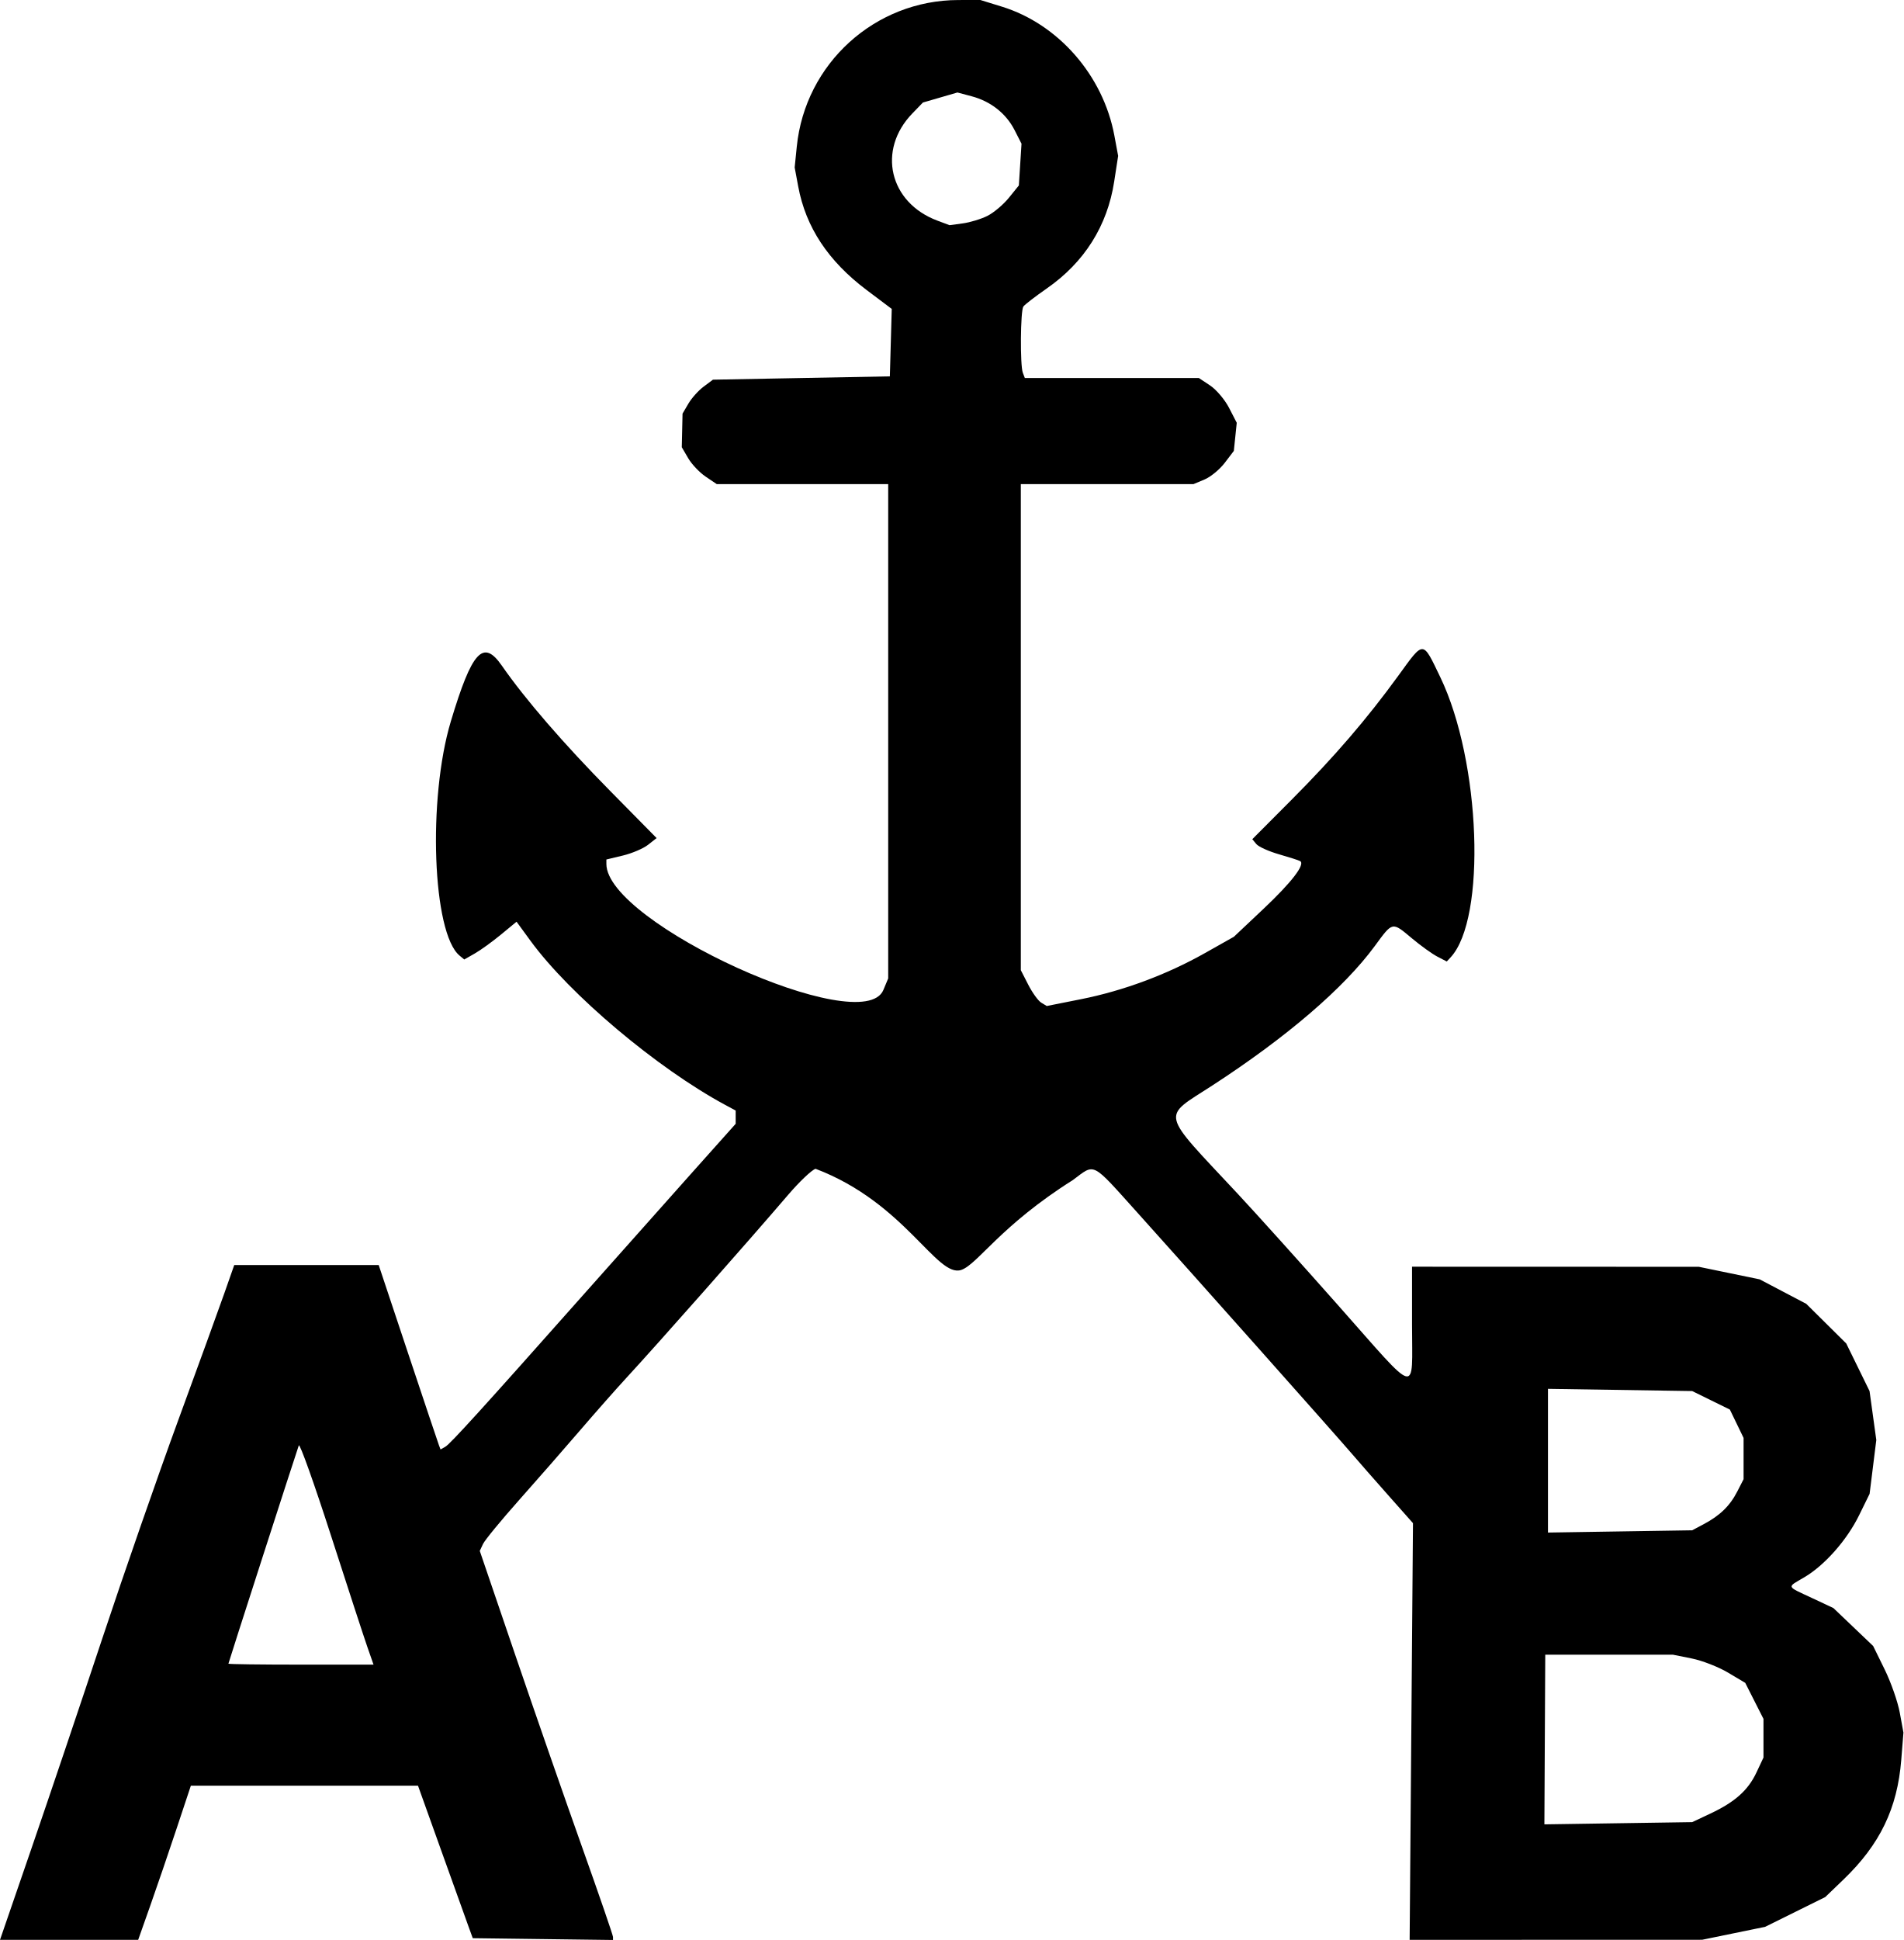
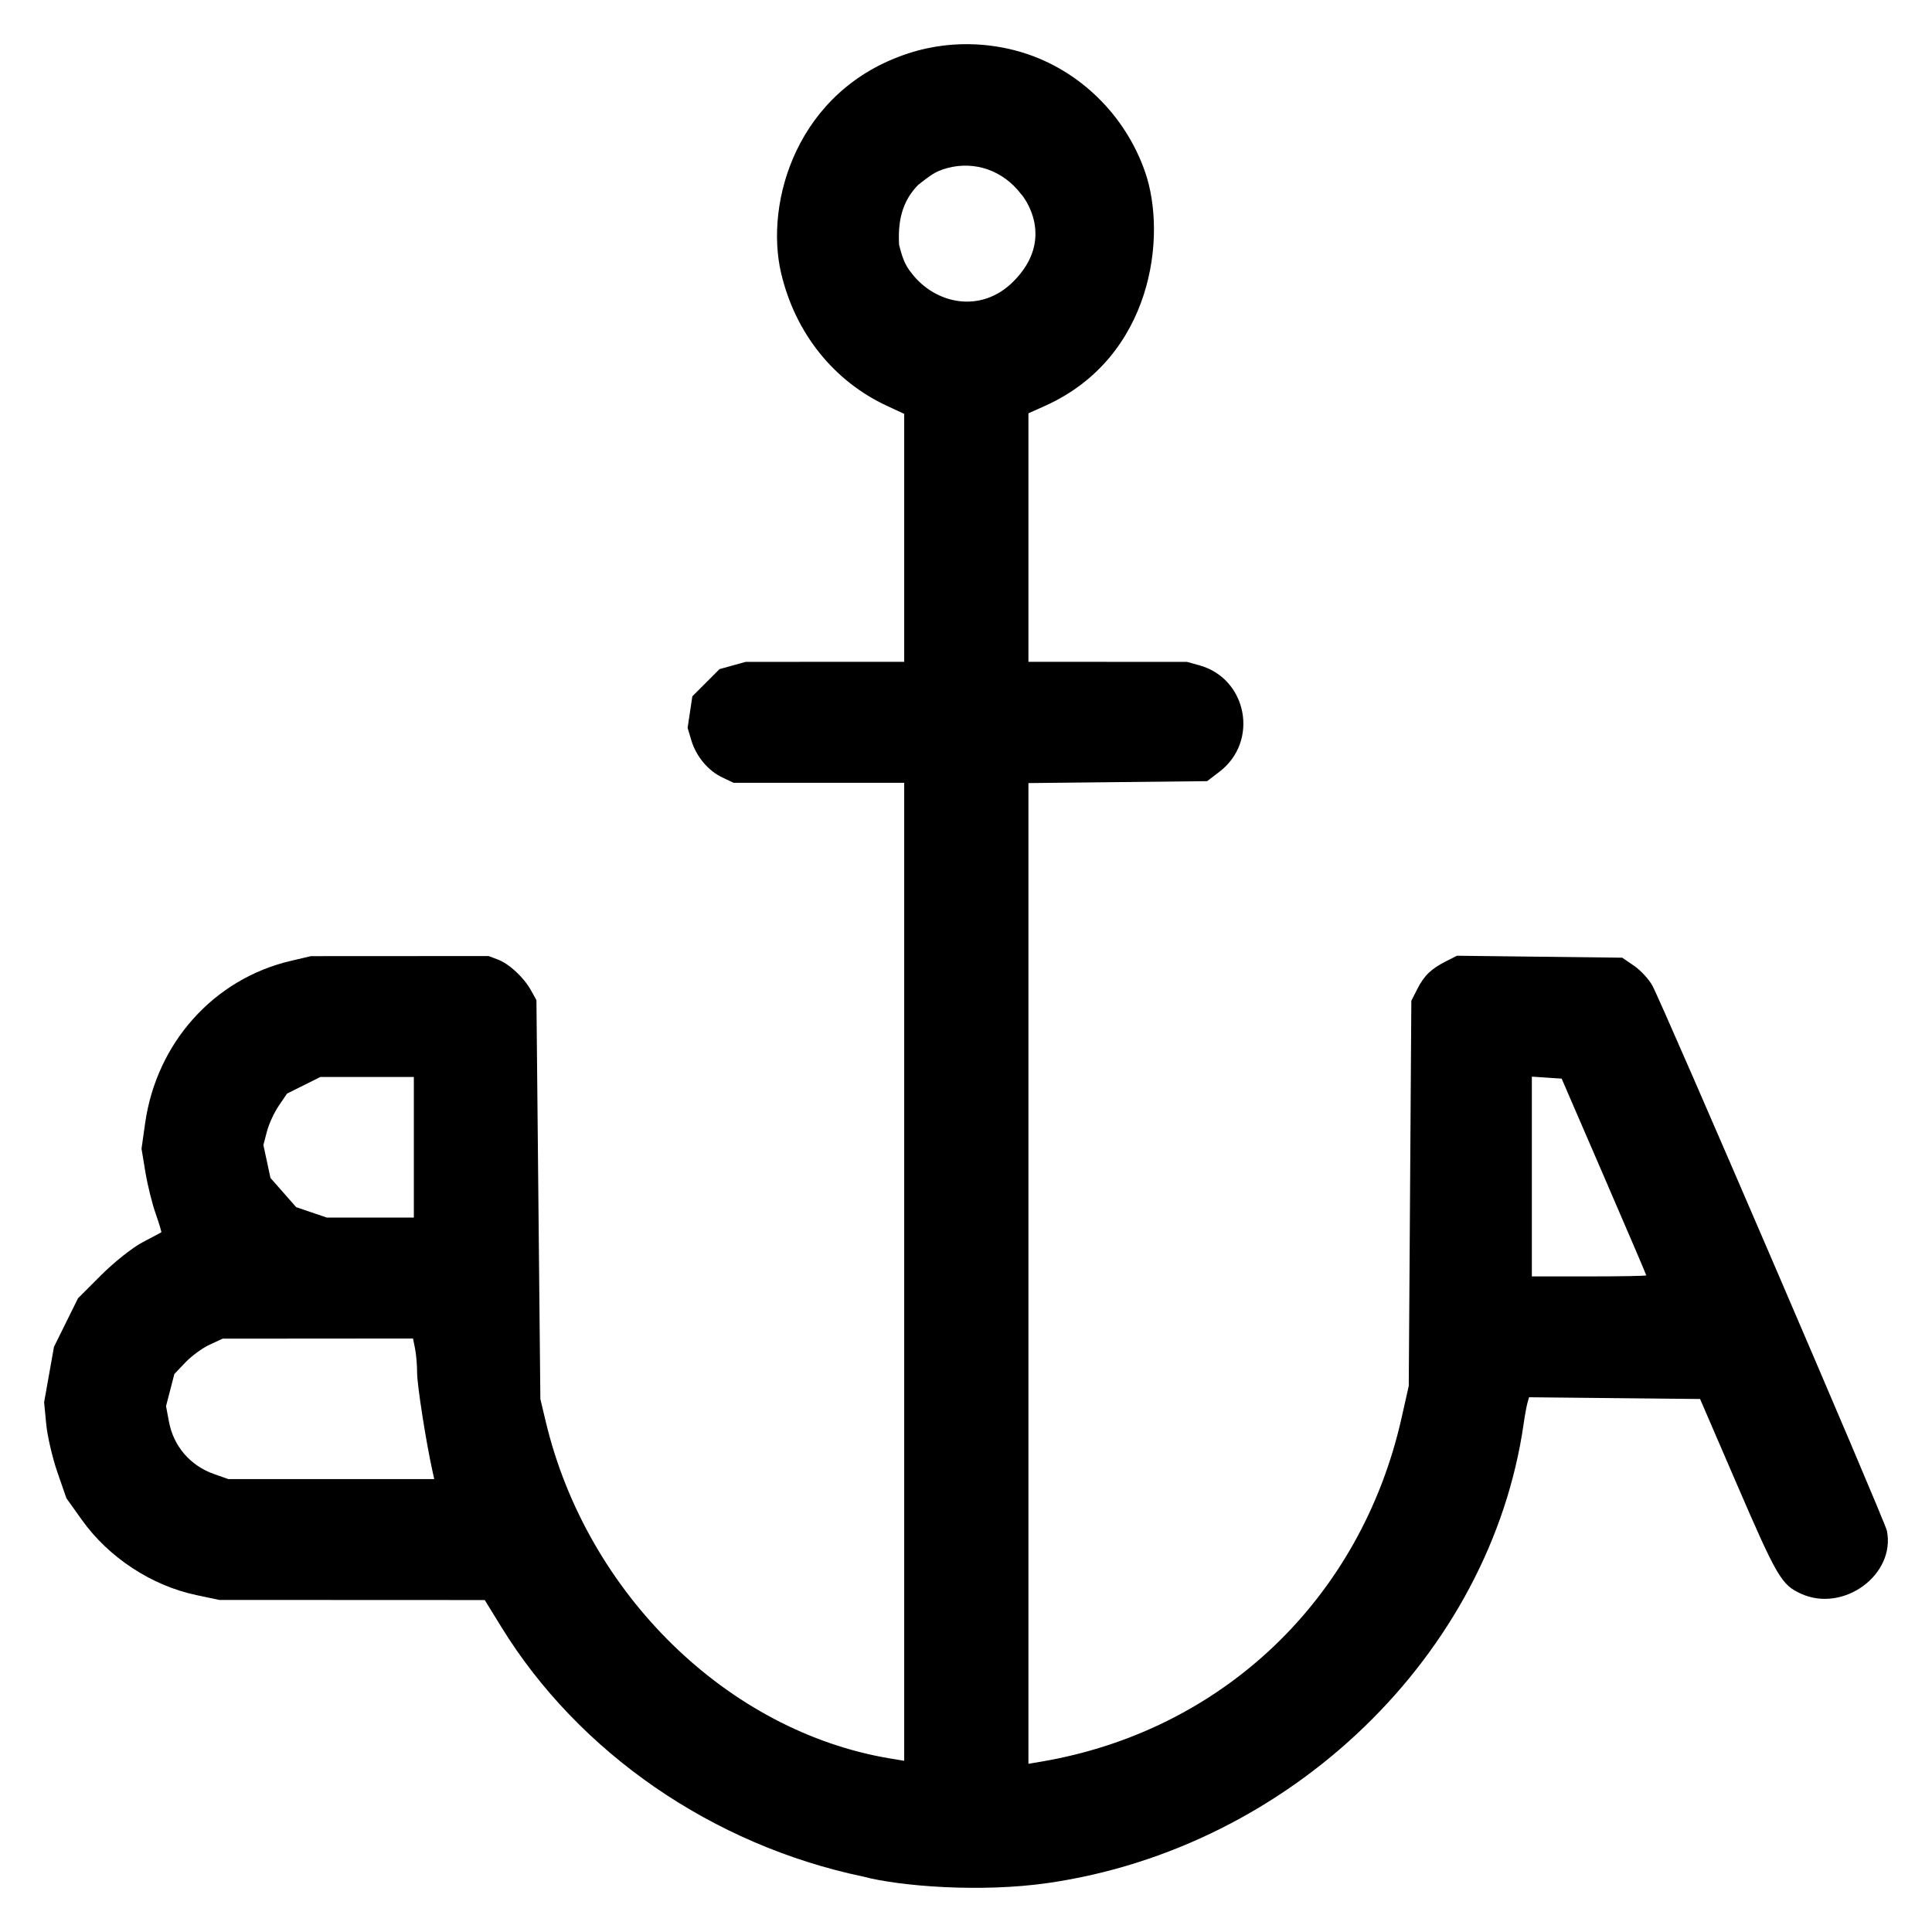
- <svg xmlns="http://www.w3.org/2000/svg" width="34.934mm" height="35.599mm" viewBox="0 0 34.934 35.599" version="1.1" id="svg1" xml:space="preserve">
+ <svg xmlns="http://www.w3.org/2000/svg" version="1.1" id="svg1" width="394" height="394" viewBox="0 0 394 394">
  <defs id="defs1" />
-   <g id="layer1" transform="translate(-113.7035,-159.2229)">
-     <g id="g1312" transform="matrix(0.05078842,0,0,0.06404386,18.05435,17.88968)">
-       <path style="fill:#000000" d="m 1894.73,2736.266 c 6.294,-14.501 17.799,-41.543 25.568,-60.094 7.768,-18.551 20.055,-46.555 27.303,-62.232 7.248,-15.677 14.788,-32.137 16.755,-36.579 l 3.576,-8.076 h 26.101 26.101 l 10.582,25.178 c 5.82,13.848 10.848,25.736 11.173,26.418 l 0.591,1.24 1.71,-0.765 c 1.801,-0.806 13.289,-10.833 49.929,-43.577 12.244,-10.943 29.631,-26.436 38.638,-34.431 l 16.375,-14.536 v -1.898 -1.898 l -3.788,-1.619 c -24.587,-10.505 -56.153,-31.597 -70.346,-47.005 l -5.05,-5.482 -5.635,3.688 c -3.099,2.029 -7.352,4.465 -9.45,5.413 l -3.815,1.724 -1.702,-1.12 c -9.779,-6.436 -11.572,-44.883 -3.131,-67.149 7.626,-20.115 11.676,-23.623 18.404,-15.938 8.48,9.684 22.257,22.316 39.268,36.003 l 16.672,13.414 -3.099,1.933 c -1.704,1.063 -5.788,2.445 -9.075,3.07 l -5.976,1.137 v 1.281 c 0,16.933 92.597,50.332 100.094,36.102 l 1.743,-3.308 v -70.814 -70.813 h -30.973 -30.973 l -4.006,-2.141 c -2.203,-1.177 -5.048,-3.556 -6.322,-5.286 l -2.316,-3.145 0.137,-4.815 0.137,-4.815 2.115,-2.863 c 1.163,-1.575 3.635,-3.763 5.494,-4.863 l 3.379,-2 31.964,-0.475 31.964,-0.475 0.34,-9.661 0.34,-9.661 -9.088,-5.424 c -13.892,-8.291 -21.968,-17.986 -24.71,-29.663 l -1.279,-5.448 0.764,-5.987 c 3.039,-23.807 28.248,-41.94 58.366,-41.983 l 7.961,-0.011 7.794,1.909 c 20.401,4.997 36.604,19.725 40.641,36.94 l 1.365,5.822 -1.431,7.356 c -2.471,12.703 -10.78,23.148 -24.373,30.637 -4.164,2.294 -7.966,4.621 -8.45,5.171 -1.061,1.206 -1.218,16.85 -0.19,18.975 l 0.727,1.503 h 31.444 31.444 l 4.071,2.145 c 2.239,1.18 5.319,4.066 6.844,6.413 l 2.773,4.268 -0.528,4.032 -0.528,4.032 -3.301,3.432 c -1.816,1.888 -5.1,4.028 -7.298,4.757 l -3.997,1.324 h -31.189 -31.189 v 69.632 69.632 l 2.696,4.179 c 1.483,2.299 3.593,4.608 4.689,5.133 l 1.994,0.954 12.383,-1.954 c 15.28,-2.411 30.951,-7.033 44.738,-13.194 l 10.497,-4.691 10.701,-8.005 c 10.195,-7.627 15.182,-12.779 13.236,-13.677 -0.492,-0.227 -3.924,-1.102 -7.626,-1.945 -3.703,-0.843 -7.391,-2.161 -8.196,-2.93 l -1.464,-1.399 14.068,-11.2 c 15.613,-12.43 27.264,-23.163 38.717,-35.665 9.335,-10.19 8.685,-10.21 15.169,0.475 14.62,24.091 16.694,69.213 3.69,80.264 l -1.374,1.167 -3.405,-1.401 c -1.873,-0.77 -5.983,-3.113 -9.135,-5.205 -7.284,-4.836 -6.921,-4.894 -13.466,2.174 -11.144,12.036 -31.856,26.134 -58.705,39.958 -18.437,9.493 -19.186,6.944 9.101,30.965 6.499,5.519 22.913,19.974 36.475,32.124 29.406,26.342 26.589,25.763 26.589,5.463 V 2569.76 l 51.817,0.012 51.817,0.012 10.994,1.799 10.994,1.799 8.414,3.506 8.414,3.506 7.227,5.678 7.227,5.678 4.21,6.818 4.21,6.818 1.222,7.012 1.221,7.012 -1.21,7.715 -1.21,7.715 -3.812,6.159 c -4.411,7.126 -12.467,14.347 -19.82,17.764 -6.353,2.953 -6.59,2.435 2.7,5.883 l 7.832,2.907 7.19,5.439 7.19,5.439 4.154,6.708 c 2.285,3.69 4.748,9.274 5.473,12.409 l 1.319,5.701 -0.789,7.832 c -1.399,13.876 -7.696,24.217 -20.863,34.255 l -6.602,5.034 -10.862,4.265 -10.862,4.265 -11.382,1.853 -11.382,1.853 -52.848,0.012 -52.848,0.012 0.603,-59.697 0.603,-59.697 -8.857,-7.92 c -4.871,-4.356 -10.741,-9.665 -13.044,-11.799 -5.734,-5.312 -59.404,-53.156 -77.626,-69.199 -16.918,-14.895 -15.197,-14.203 -23.37,-9.39 -26.226,13.106 -34.386,24.102 -40.299,25.744 -8.831,2.451 -20.223,-19.201 -52.693,-28.969 -1.397,0.352 -5.852,3.708 -9.899,7.459 -14.387,13.332 -47.016,42.608 -58.445,52.438 -3.654,3.142 -11.226,9.944 -16.827,15.116 -5.601,5.171 -15.498,14.144 -21.993,19.939 -6.495,5.795 -12.341,11.436 -12.991,12.534 l -1.181,1.996 12.827,29.832 c 7.055,16.408 17.888,41.102 24.073,54.875 6.185,13.774 11.246,25.433 11.246,25.909 v 0.866 l -25.339,-0.257 -25.34,-0.256 -1.526,-3.325 c -0.839,-1.829 -5.293,-11.662 -9.897,-21.852 l -8.37,-18.527 h -41.036 -41.036 l -5.178,12.351 c -2.848,6.793 -7.132,16.734 -9.521,22.09 l -4.343,9.739 h -24.965 -24.965 z m 606.637,-9.824 c 8.878,-3.316 13.608,-6.663 16.638,-11.774 l 2.532,-4.271 v -5.541 -5.541 l -3.295,-5.158 -3.295,-5.158 -6.244,-2.949 c -3.434,-1.622 -9.32,-3.439 -13.079,-4.038 l -6.835,-1.089 h -23.054 -23.054 l -0.157,24.307 -0.157,24.307 26.705,-0.317 26.705,-0.317 z m -485.3,-47.657 c -1.209,-2.743 -7.152,-17.173 -13.207,-32.066 -6.055,-14.893 -11.275,-26.481 -11.6,-25.751 -1.221,2.742 -25.434,62.275 -25.434,62.534 0,0.149 11.799,0.271 26.22,0.271 h 26.22 z m 482.904,-35.27 c 5.858,-2.47 9.441,-5.239 12.097,-9.347 l 2.28,-3.525 v -5.914 -5.913 l -2.48,-4.063 -2.48,-4.063 -6.805,-2.65 -6.805,-2.65 -26.058,-0.318 -26.058,-0.318 v 20.588 20.588 l 26.058,-0.323 26.058,-0.323 z m -258.849,-374.849 c 2.271,-0.906 5.751,-3.237 7.734,-5.179 l 3.604,-3.531 0.48,-5.981 0.48,-5.981 -2.512,-3.905 c -3.064,-4.763 -8.608,-8.229 -15.483,-9.679 l -5.161,-1.089 -6.238,1.438 -6.238,1.438 -3.816,3.126 c -12.796,10.485 -8.354,25.551 9.056,30.715 l 4.379,1.299 4.792,-0.511 c 2.636,-0.281 6.651,-1.253 8.922,-2.159 z" id="path1" />
-     </g>
+   <g id="g1" transform="translate(-0.7266397,-0.3333333)">
+     <path style="fill:#000000" d="m 214.456,384.342 c 49.449,-7.148 90.244,-46.557 97.001,-93.705 0.236,-1.65 0.58,-3.53 0.763,-4.178 l 0.333,-1.178 17.439,0.178 17.439,0.178 7.438,17.235 c 8.237,19.088 9.161,20.667 13.154,22.48 8.656,3.93 19.301,-3.88 17.508,-12.845 -0.407,-2.037 -45.715,-107.337 -47.852,-111.213 -0.711,-1.29 -2.379,-3.09 -3.706,-4 l -2.414,-1.655 -16.855,-0.199 -16.855,-0.199 -2.195,1.112 c -3.073,1.557 -4.481,2.913 -5.889,5.673 l -1.219,2.388 -0.263,39.278 -0.263,39.278 -1.46,6.496 c -8.305,36.944 -36.586,63.897 -73.601,70.143 l -2.5,0.422 V 260.031 160.031 l 18.22,-0.197 18.22,-0.197 2.519,-1.923 c 8.101,-6.182 5.677,-18.987 -4.108,-21.704 l -2.518,-0.699 -16.167,-0.004 -16.167,-0.003 V 109.962 84.62 l 3.5,-1.569 c 21.784,-9.861 24.839,-34.588 20.286,-47.668 -4.028,-11.572 -13.306,-20.666 -24.758,-24.269 -4.618,-1.453 -13.456,-3.193 -23.579,0.123 -22.637,7.415 -29.299,30.284 -25.88,44.814 2.869,12.19 10.697,21.997 21.598,27.058 l 3.5,1.625 v 25.284 25.284 l -16.167,0.004 -16.167,0.004 -2.664,0.74 -2.664,0.74 -2.772,2.772 -2.772,2.772 -0.483,3.218 -0.483,3.218 0.77,2.57 c 0.977,3.261 3.413,6.168 6.328,7.551 l 2.275,1.08 h 17.399 17.399 v 99.725 99.725 l -2.833,-0.47 c -33.139,-5.503 -61.891,-33.598 -70.254,-68.647 l -1.113,-4.667 -0.4,-40.667 -0.4,-40.667 -1.107,-2 c -1.463,-2.643 -4.443,-5.412 -6.77,-6.291 l -1.877,-0.709 -18.123,0.01 -18.123,0.01 -4.169,0.983 c -15.646,3.689 -27.316,16.72 -29.631,33.087 l -0.736,5.203 0.785,4.752 c 0.432,2.614 1.373,6.426 2.093,8.473 0.719,2.046 1.237,3.771 1.15,3.833 -0.087,0.061 -1.808,0.975 -3.825,2.029 -2.017,1.055 -5.803,4.055 -8.414,6.668 l -4.747,4.75 -2.448,4.953 -2.448,4.953 -1.005,5.648 -1.005,5.648 0.43,4.464 c 0.237,2.455 1.259,6.858 2.272,9.784 l 1.842,5.32 3.154,4.421 c 5.475,7.673 14.211,13.407 23.366,15.337 l 4.667,0.984 27.064,0.012 27.064,0.012 3.386,5.5 c 15.794,25.654 43.047,44.454 73.774,50.891 7.548,2.006 24.059,3.289 37.713,1.313 z M 44.392,300.948 c -4.879,-1.721 -8.273,-5.665 -9.215,-10.704 l -0.59,-3.157 0.849,-3.272 0.849,-3.272 2.252,-2.368 c 1.239,-1.302 3.452,-2.925 4.919,-3.605 l 2.667,-1.237 19.417,-0.015 19.417,-0.015 0.417,2.083 c 0.229,1.146 0.417,3.366 0.417,4.934 0,2.431 1.769,13.786 3.088,19.816 l 0.401,1.833 h -20.994 -20.994 z M 313.123,240.267 V 219.897 l 3.039,0.203 3.039,0.203 8.628,19.953 c 4.745,10.974 8.628,20.049 8.628,20.167 0,0.118 -5.25,0.214 -11.667,0.214 h -11.667 z m -248.879,7.308 -3.117,-1.062 -2.622,-2.979 -2.622,-2.979 -0.721,-3.36 -0.721,-3.36 0.726,-2.766 c 0.399,-1.521 1.486,-3.881 2.416,-5.244 l 1.691,-2.478 3.389,-1.689 3.389,-1.689 h 9.536 9.536 v 14.333 14.333 h -8.881 -8.881 z M 186.664,56.08 c -1.498,-1.769 -2.025,-3.625 -2.58,-5.8 -0.273,-4.699 0.542,-8.853 3.899,-12.252 2.36,-1.807 3.369,-2.735 5.901,-3.416 5.636,-1.518 11.381,0.489 15.031,5.249 0.599,0.581 7.252,9.101 -1.537,17.89 -6.666,6.666 -15.968,4.522 -20.714,-1.669 z" id="path1" />
  </g>
</svg>
